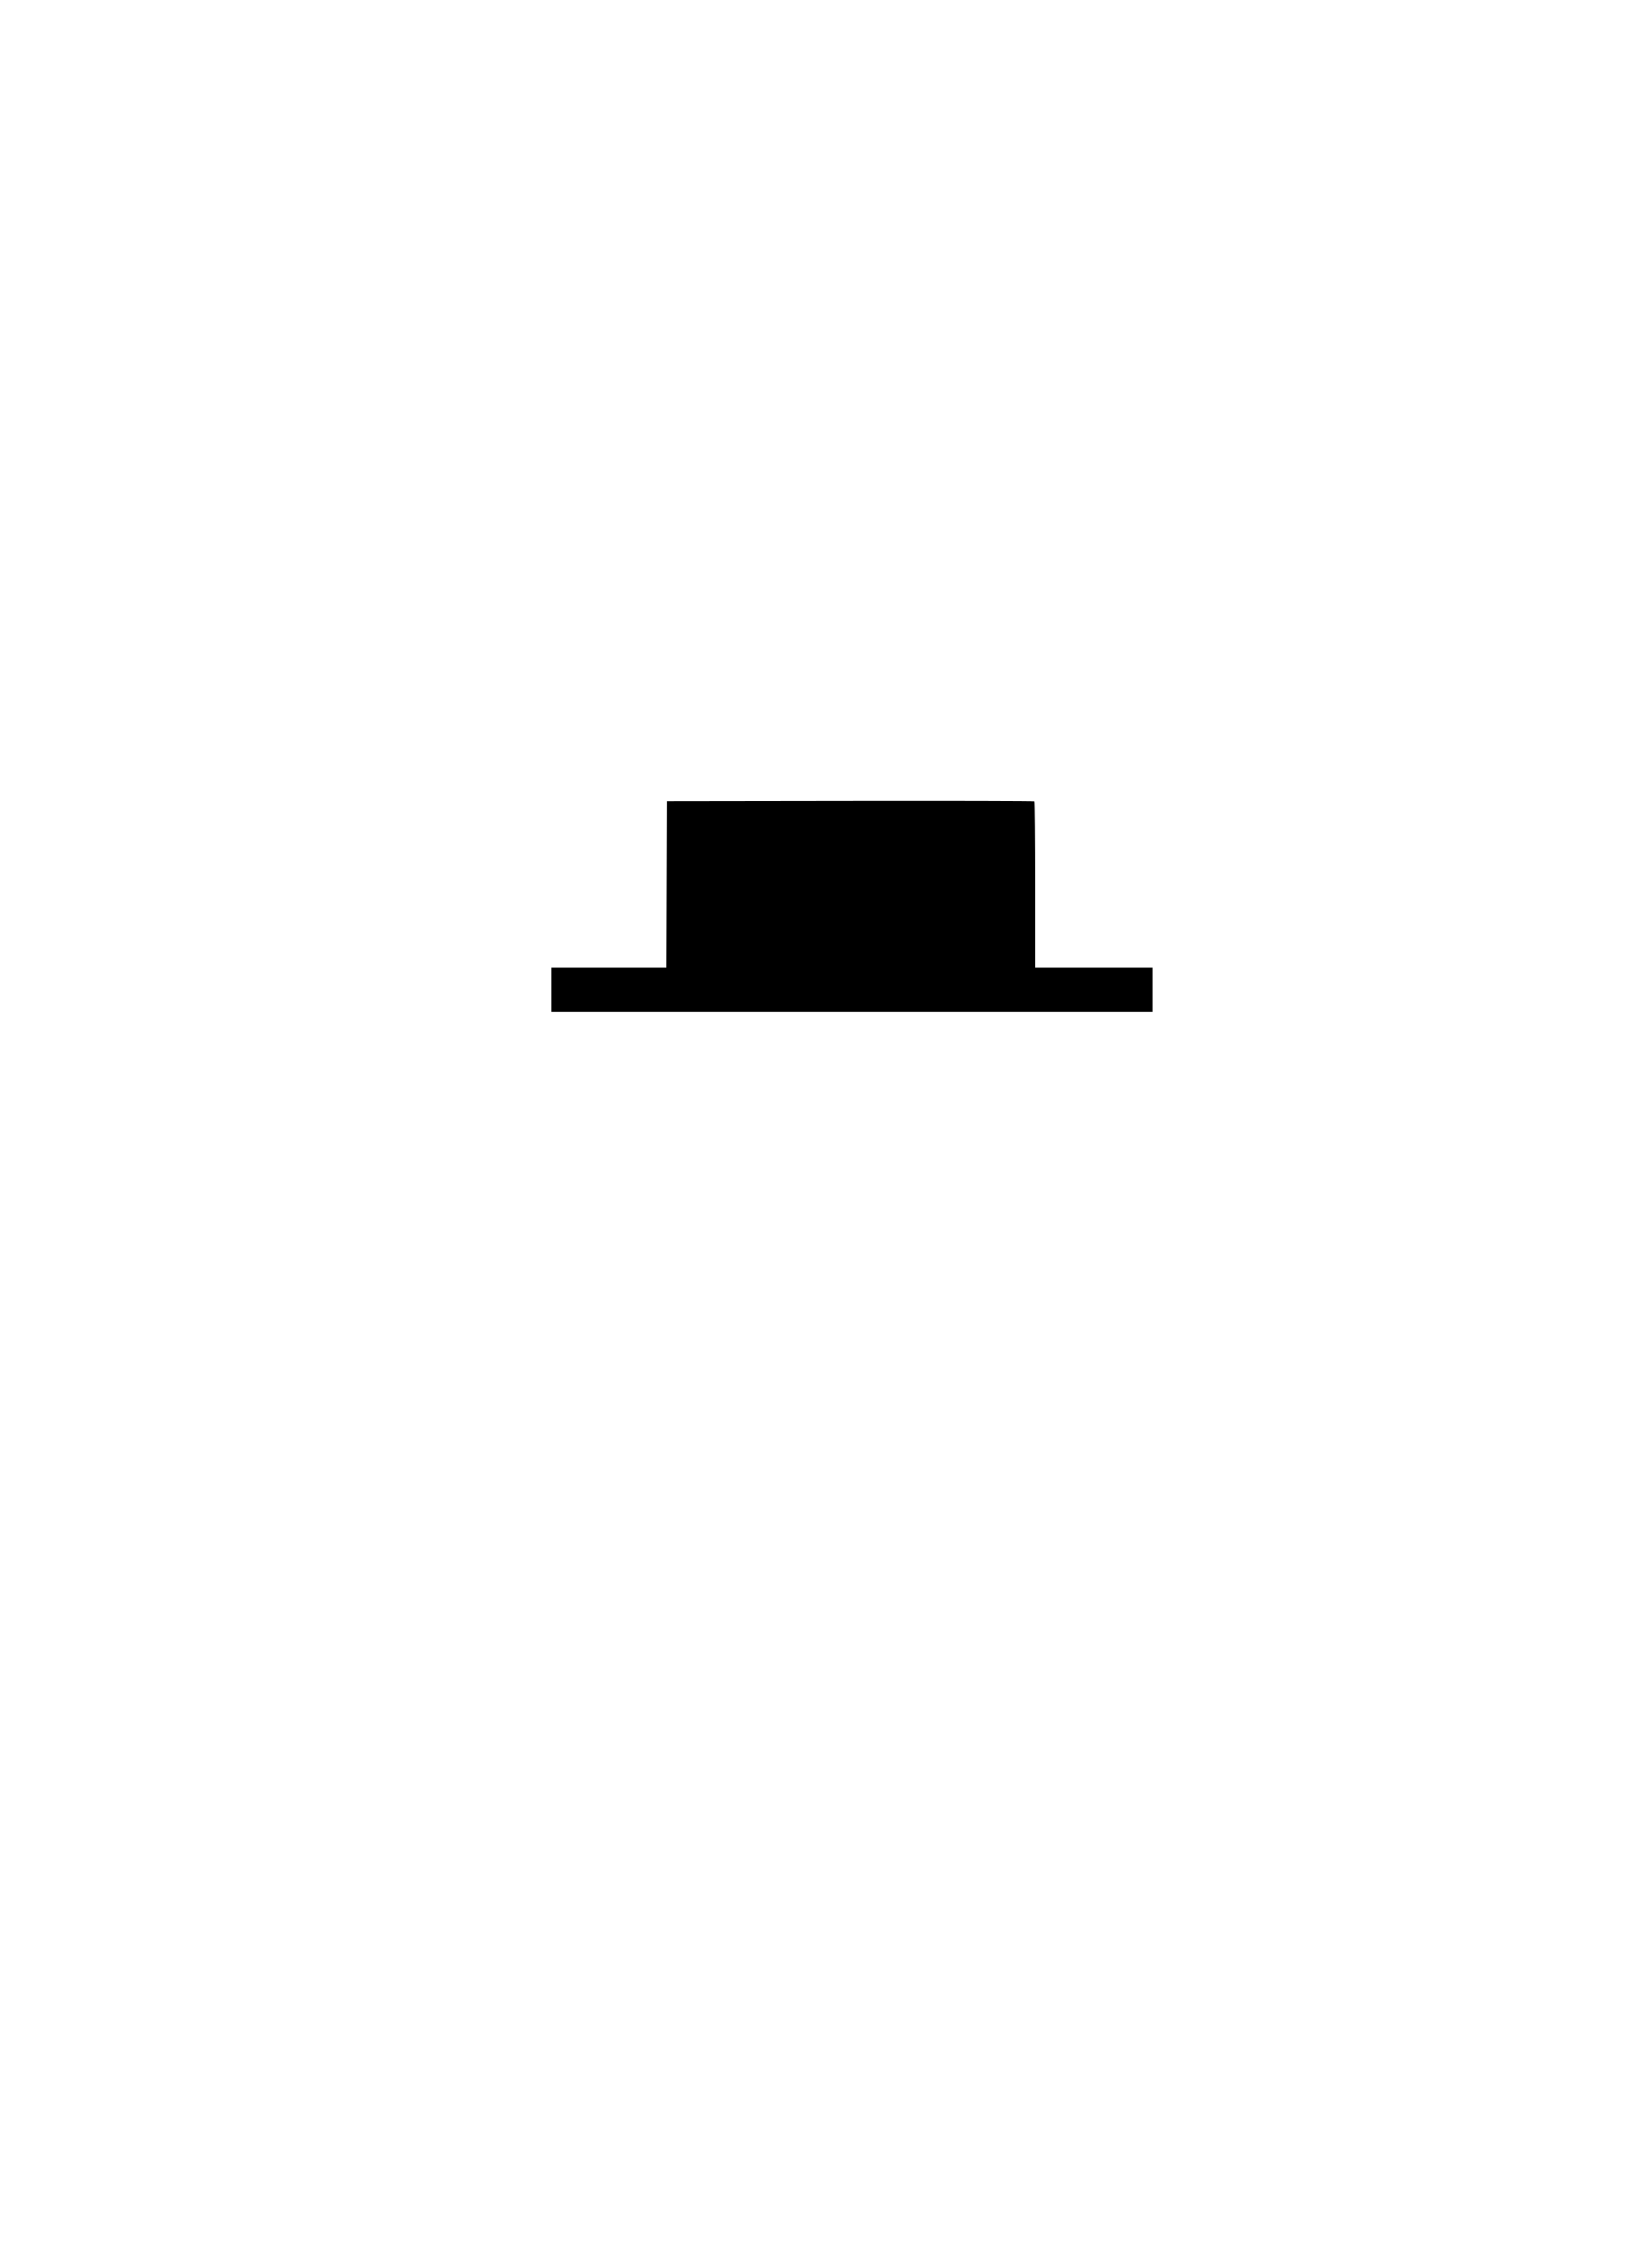
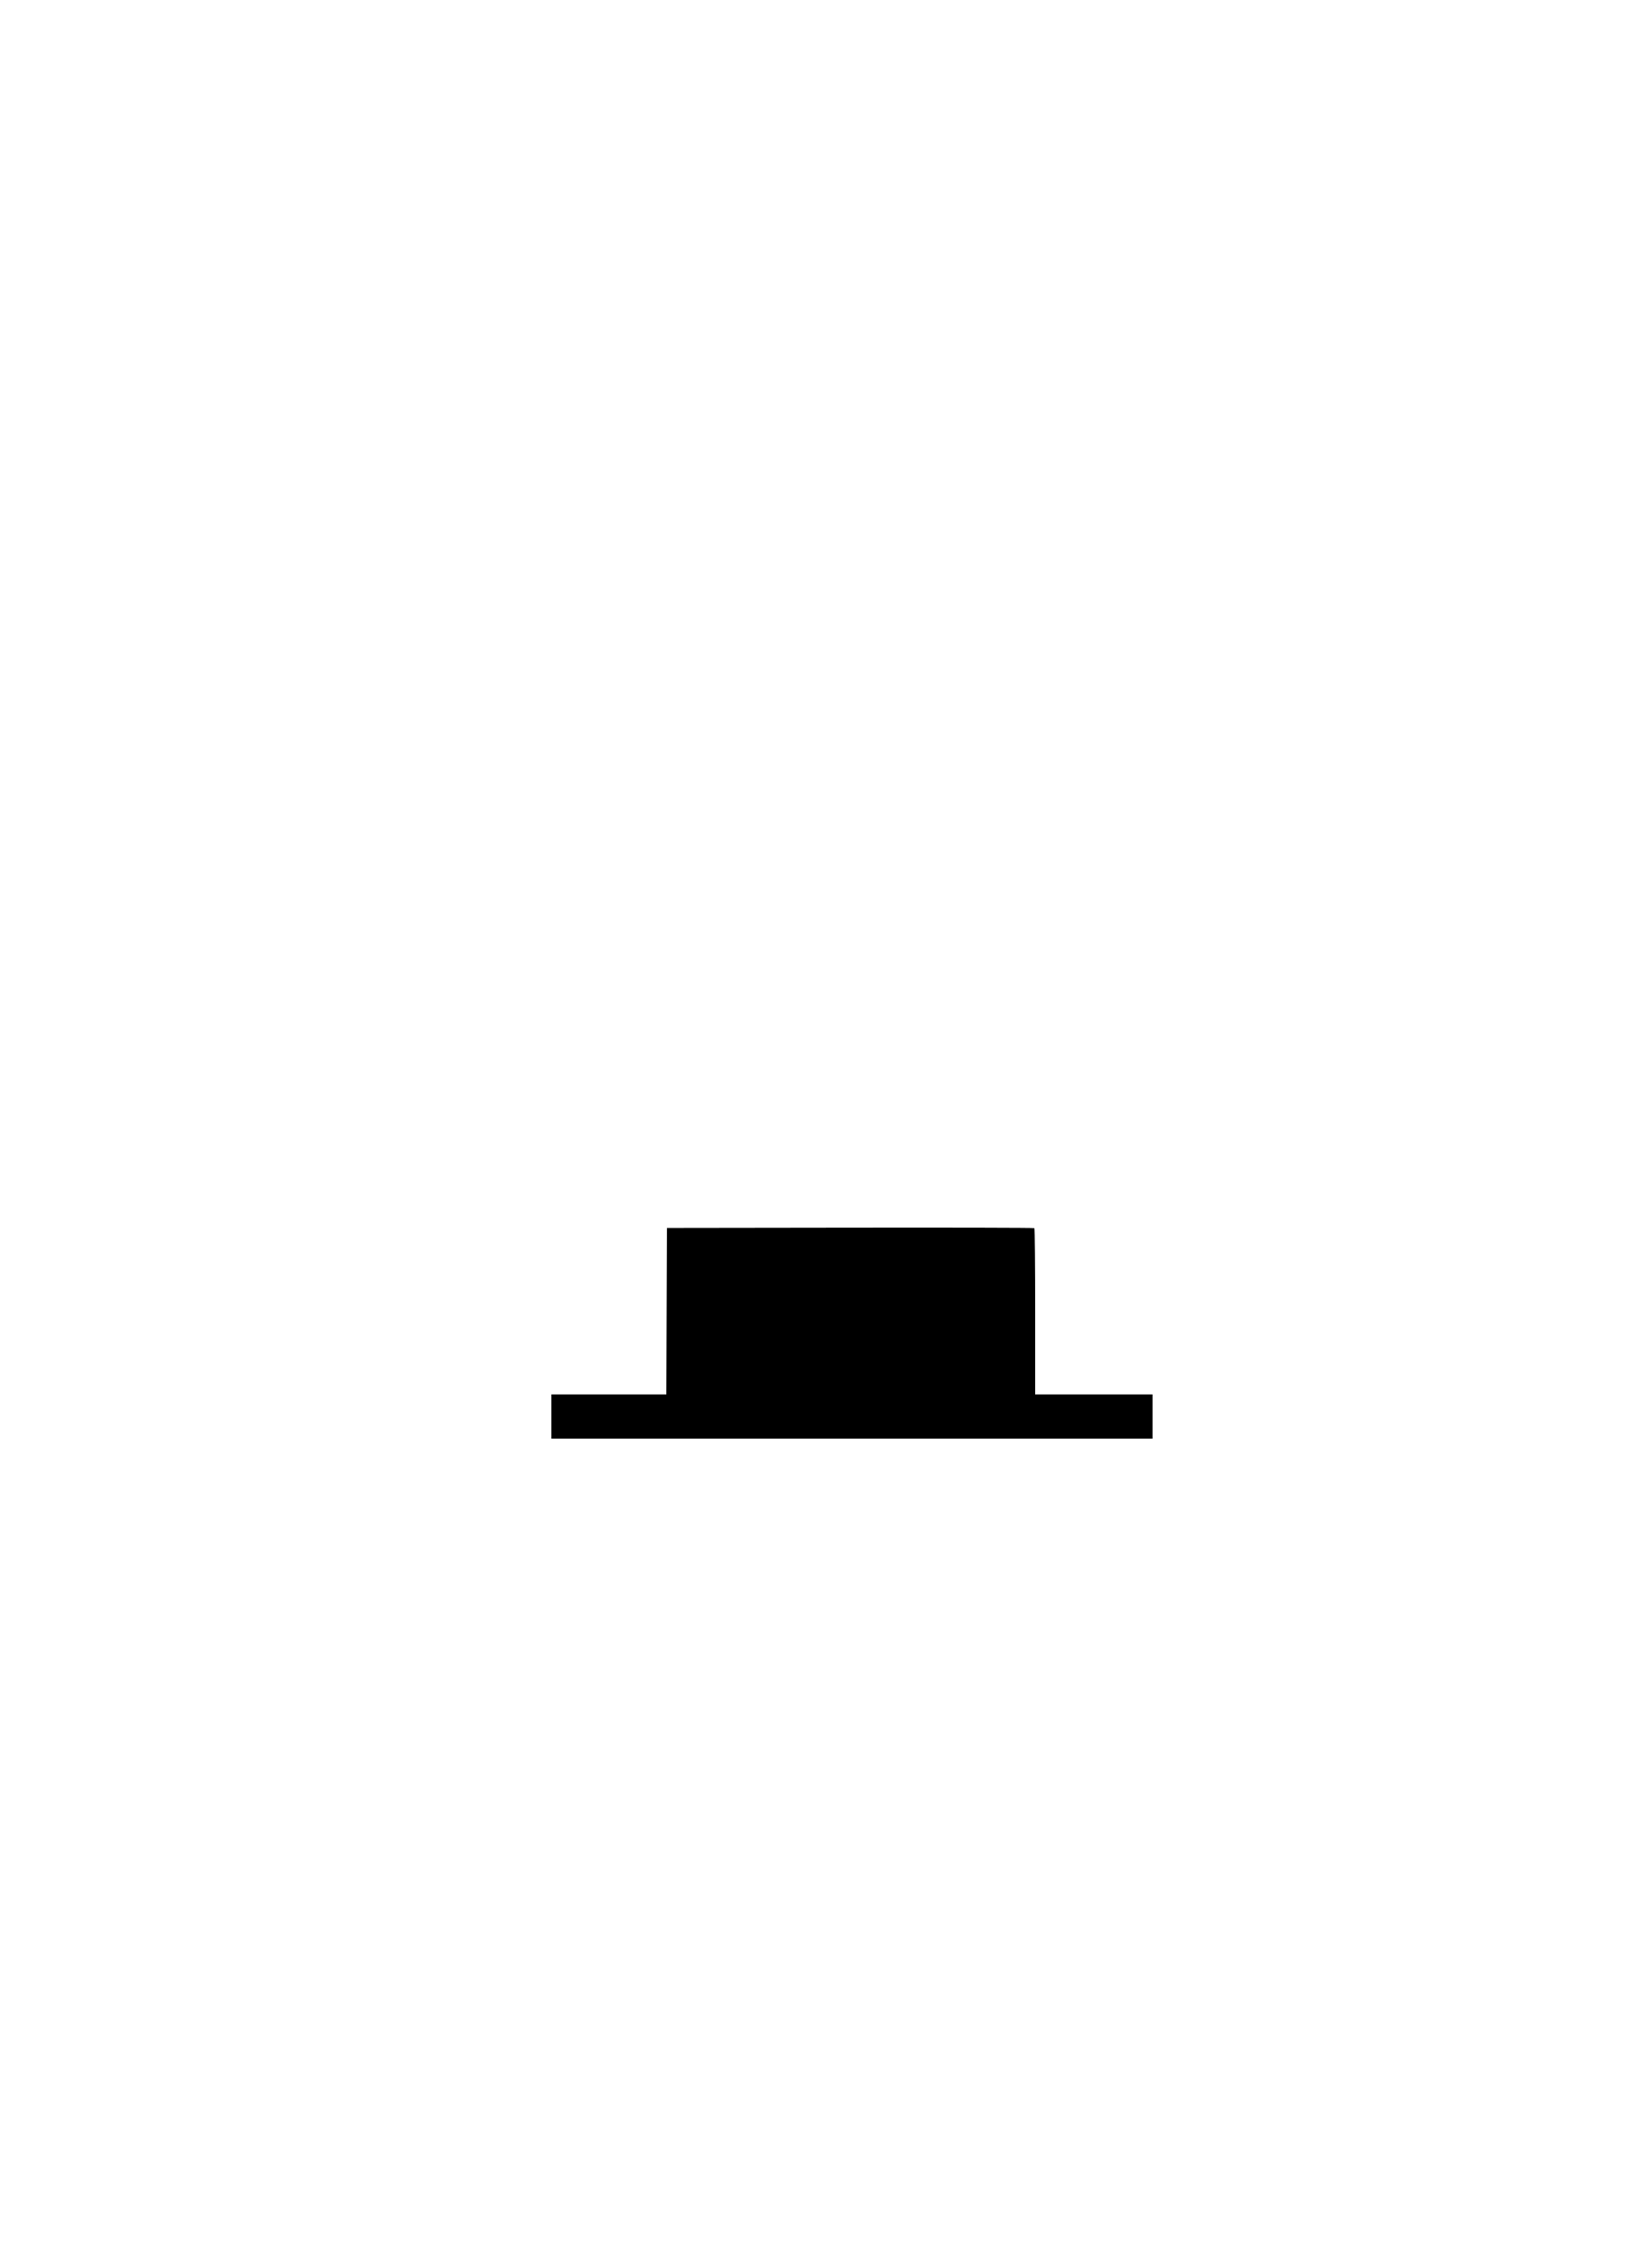
<svg xmlns="http://www.w3.org/2000/svg" version="1.1" width="774" height="1052" viewBox="0 0 774 1052" id="svg2">
  <defs id="defs8" />
-   <path style="fill:#000000;stroke-width:0.568" d="m 484.8,375.524 c 0.207,0.212 0.376,17.827 0.376,39.145 v 38.759 h 27.501 27.501 v 10.361 10.361 H 399.306 258.434 v -10.361 -10.361 h 26.936 26.936 l 0.144,-38.999 0.144,-38.999 85.915,-0.146 c 47.253,-0.08 86.084,0.028 86.291,0.24 z" id="path812-3" />
+   <path style="fill:#000000;stroke-width:0.568" d="m 484.8,575.524 c 0.207,0.212 0.376,17.827 0.376,39.145 v 38.759 h 27.501 27.501 v 10.361 10.361 H 399.306 258.434 v -10.361 -10.361 h 26.936 26.936 l 0.144,-38.999 0.144,-38.999 85.915,-0.146 c 47.253,-0.08 86.084,0.028 86.291,0.24 z" id="path812-3" />
</svg>
